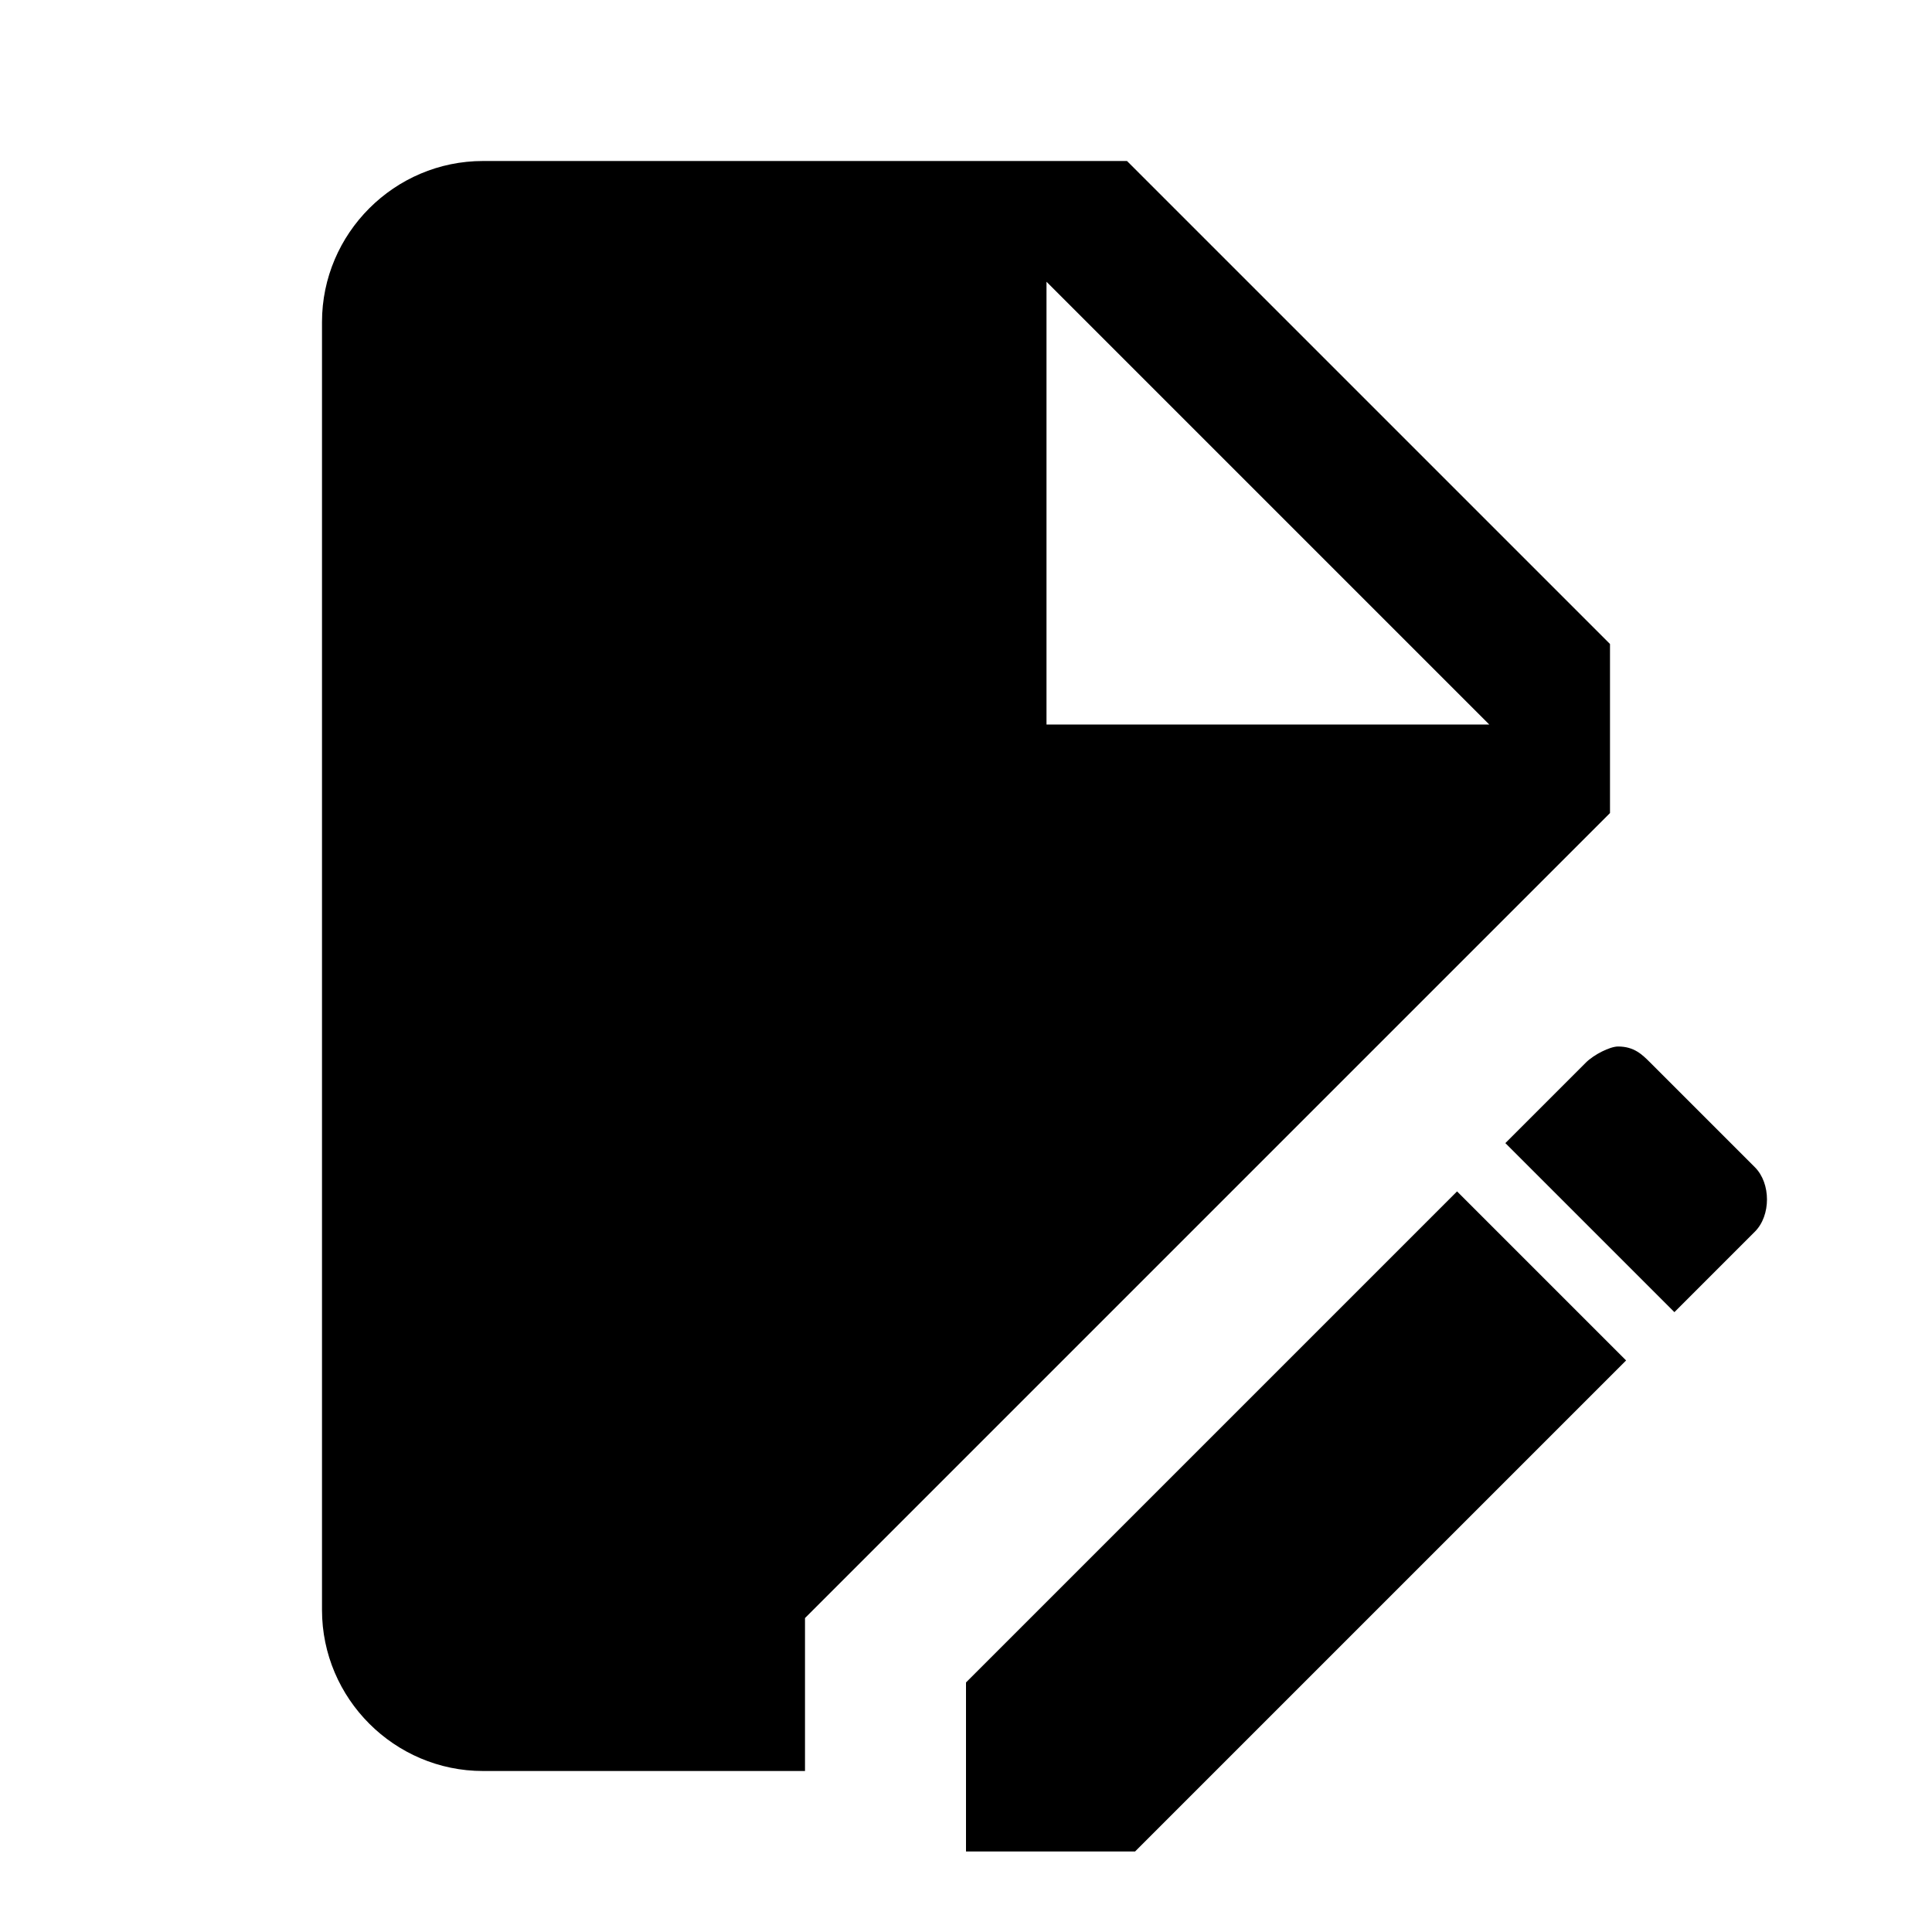
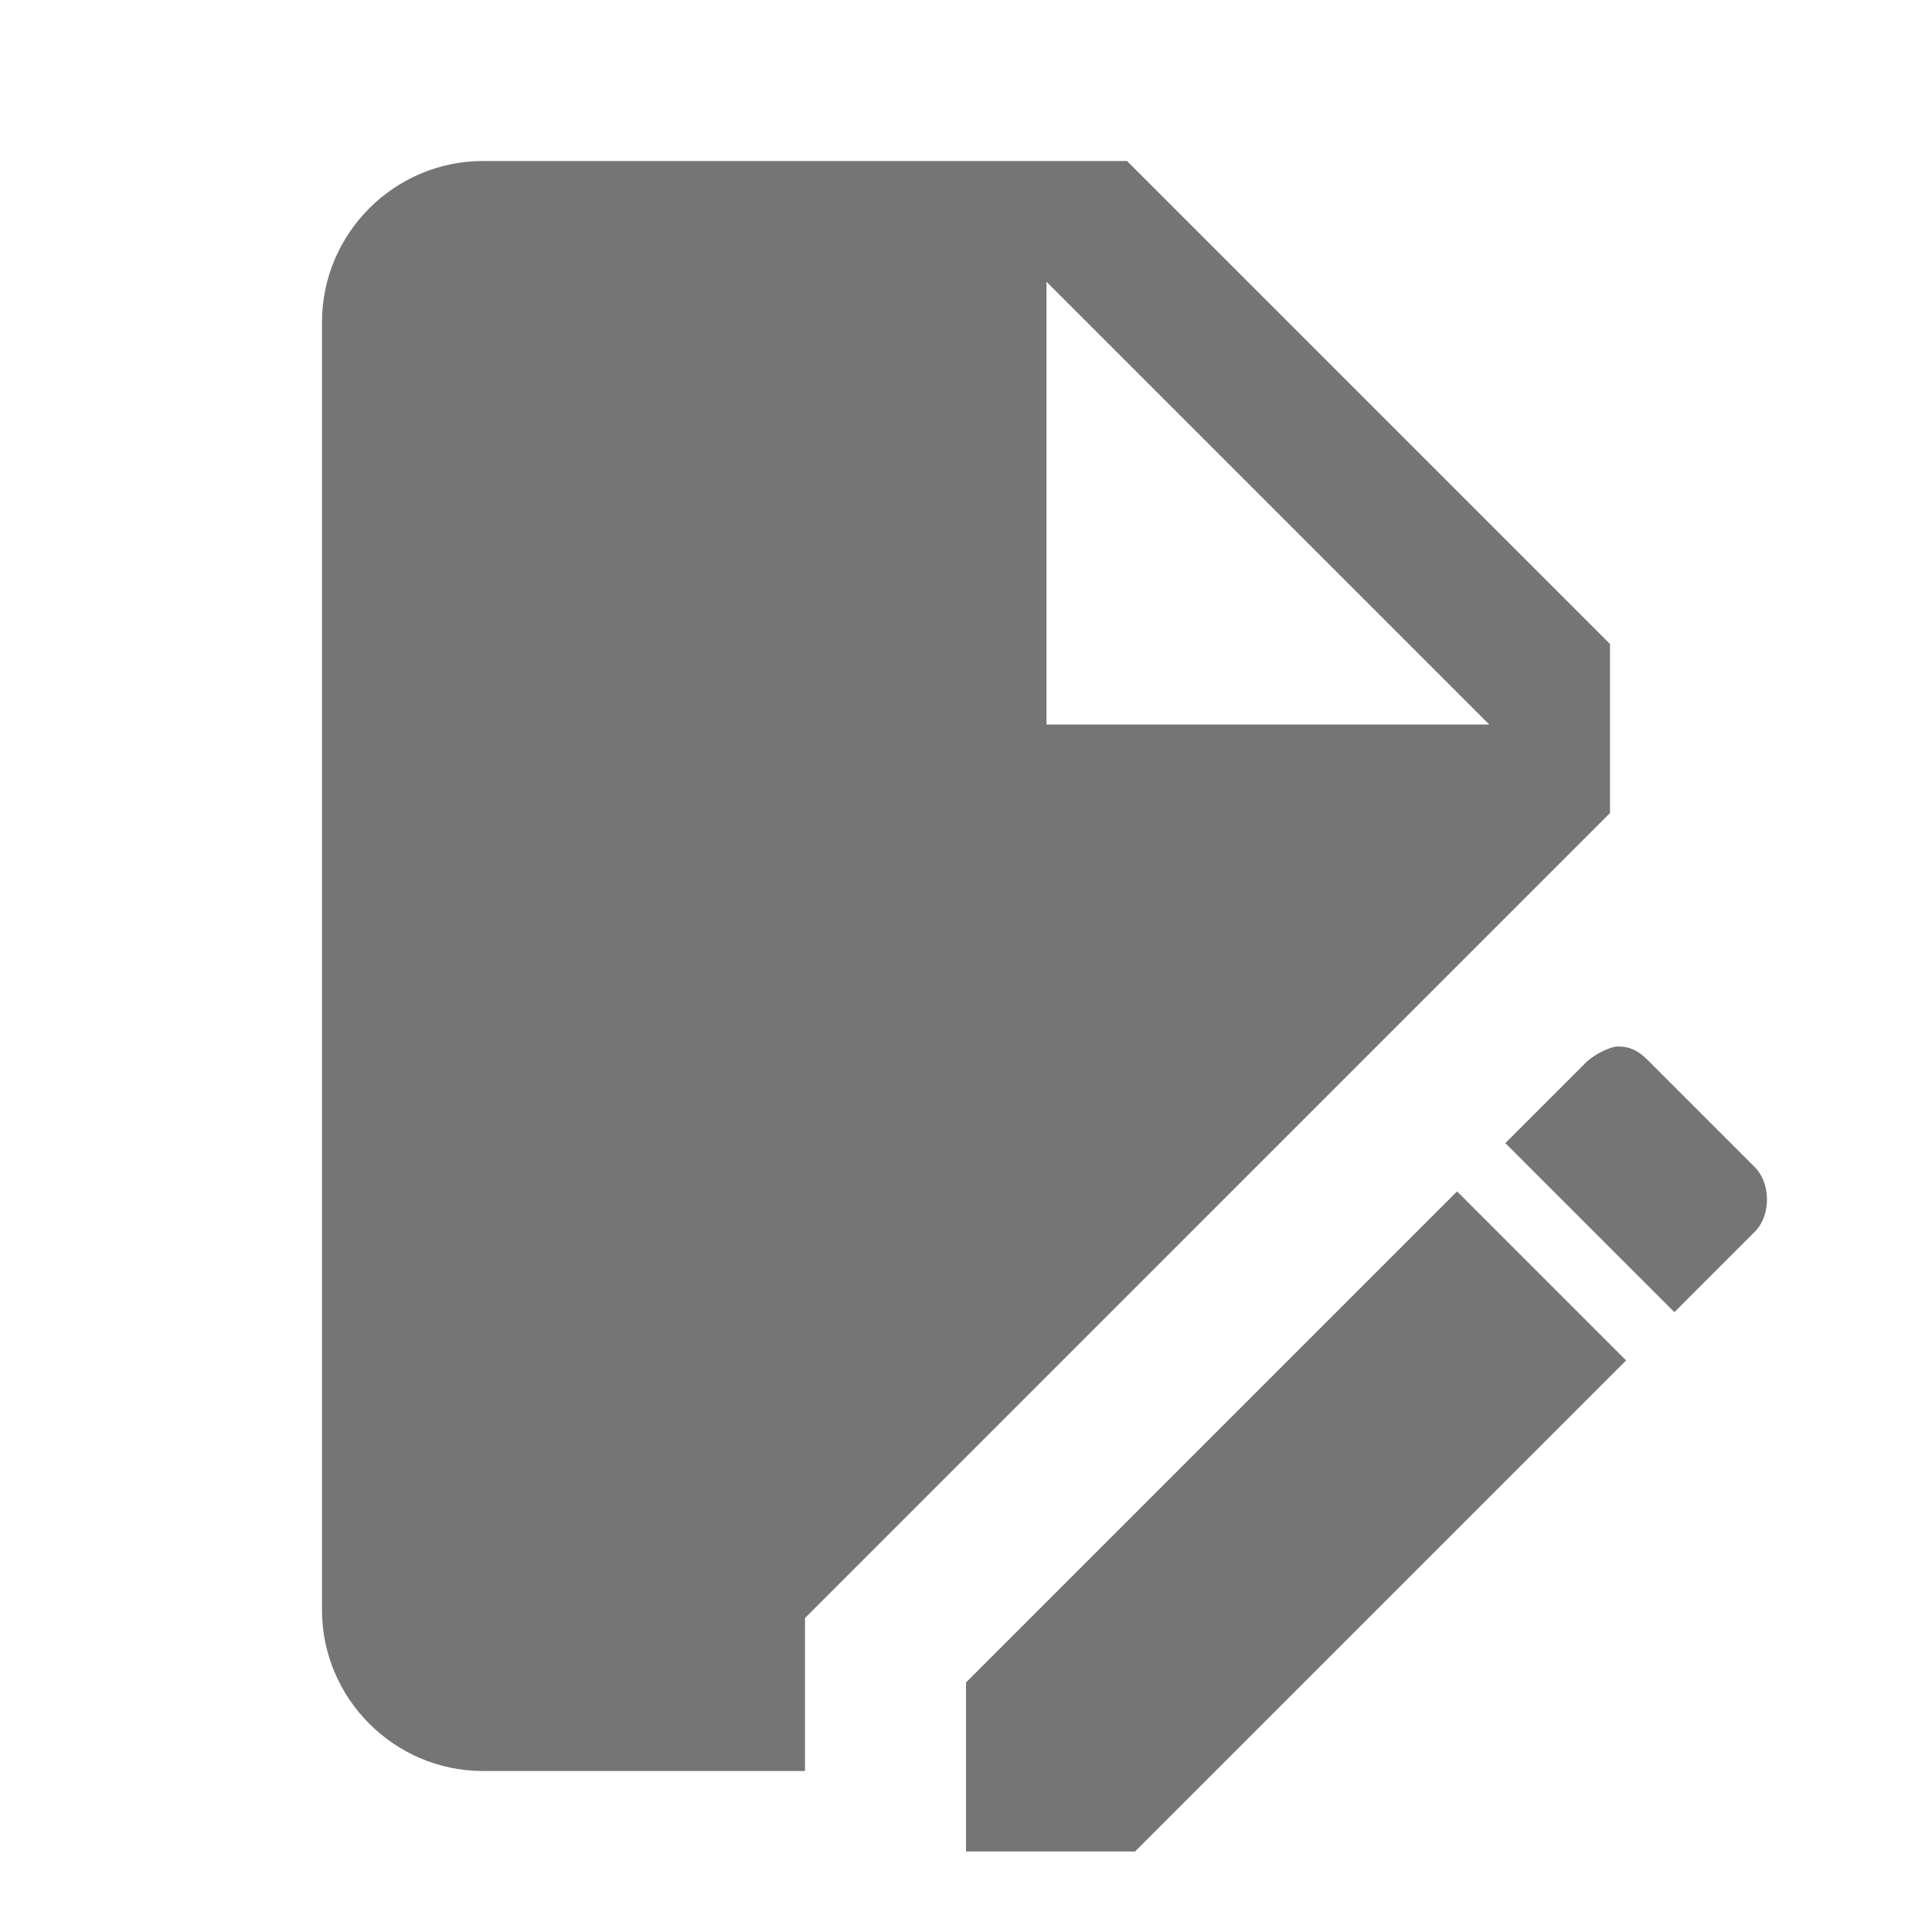
- <svg xmlns="http://www.w3.org/2000/svg" viewBox="0 0 24 24">
+ <svg xmlns="http://www.w3.org/2000/svg" viewBox="0 0 24 24" fill="#757575">
  <path d="M6 2C4.9 2 4 2.9 4 4V20C4 21.1 4.9 22 6 22H10V20.1L20 10.1V8L14 2H6M13 3.5L18.5 9H13V3.5M20.1 13C20 13 19.8 13.1 19.7 13.2L18.7 14.2L20.8 16.3L21.8 15.3C22 15.1 22 14.7 21.8 14.5L20.5 13.2C20.4 13.1 20.3 13 20.1 13M18.1 14.8L12 20.9V23H14.1L20.2 16.9L18.1 14.8Z" />
</svg>
